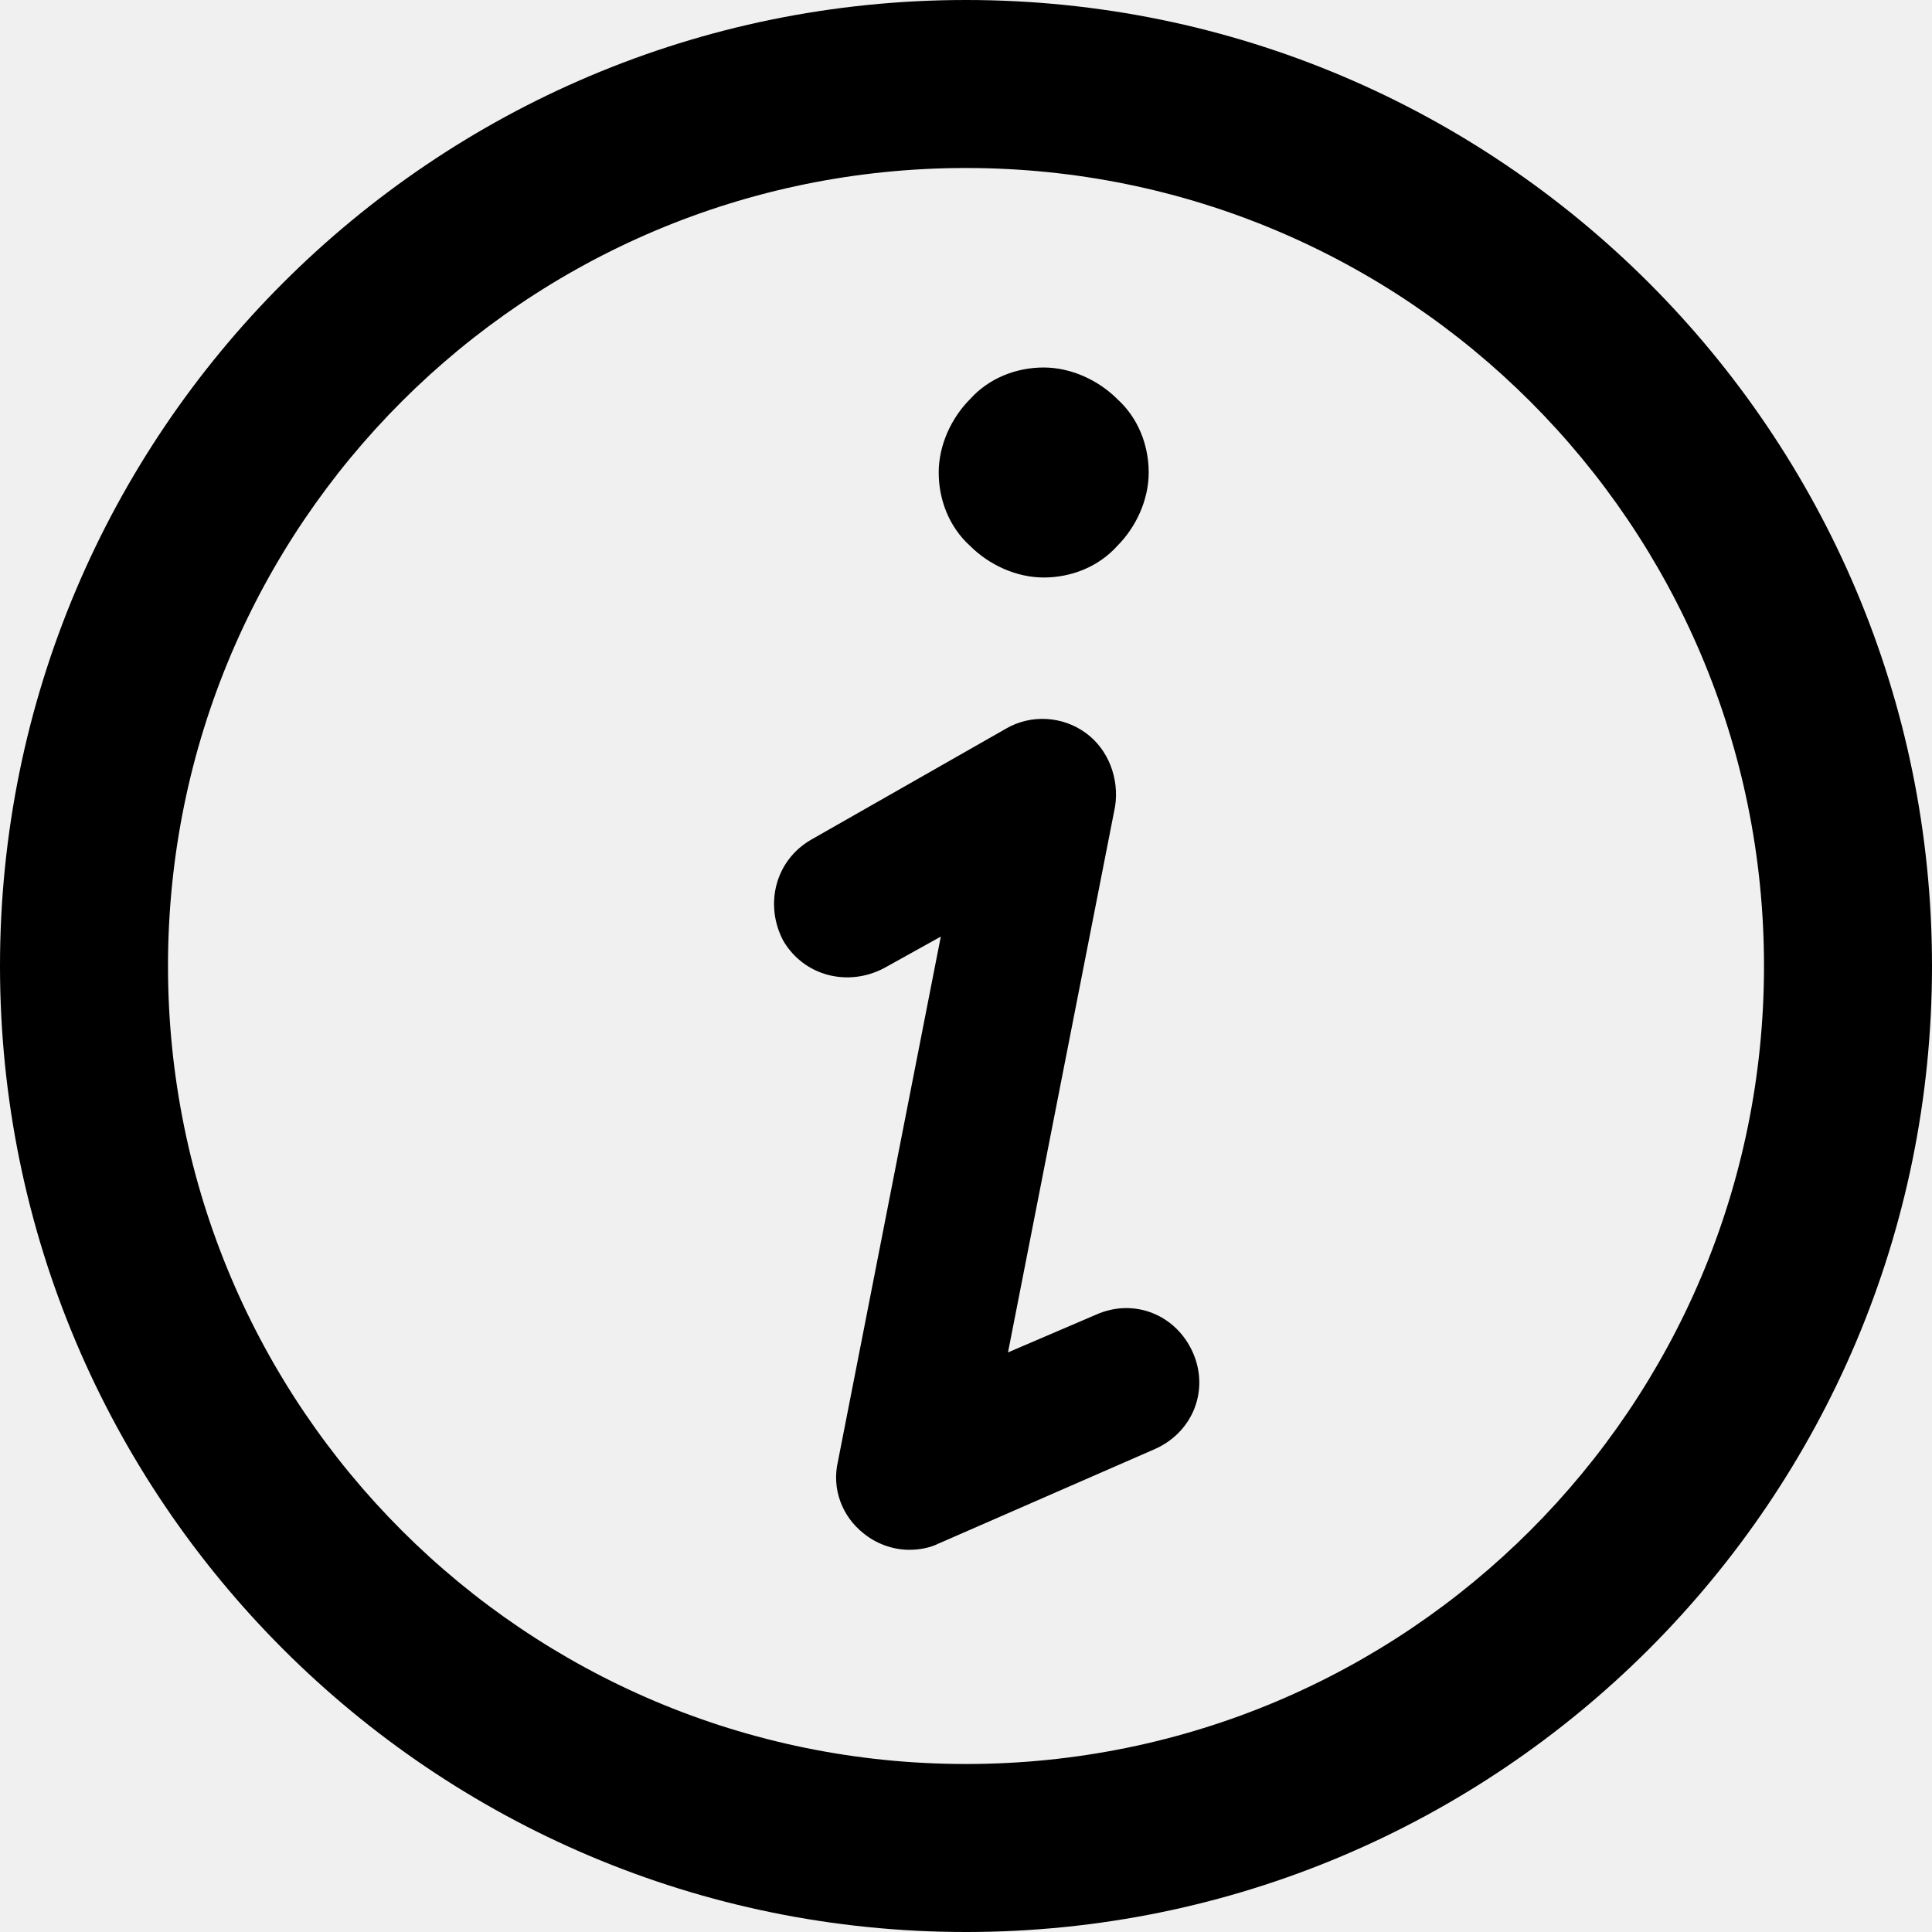
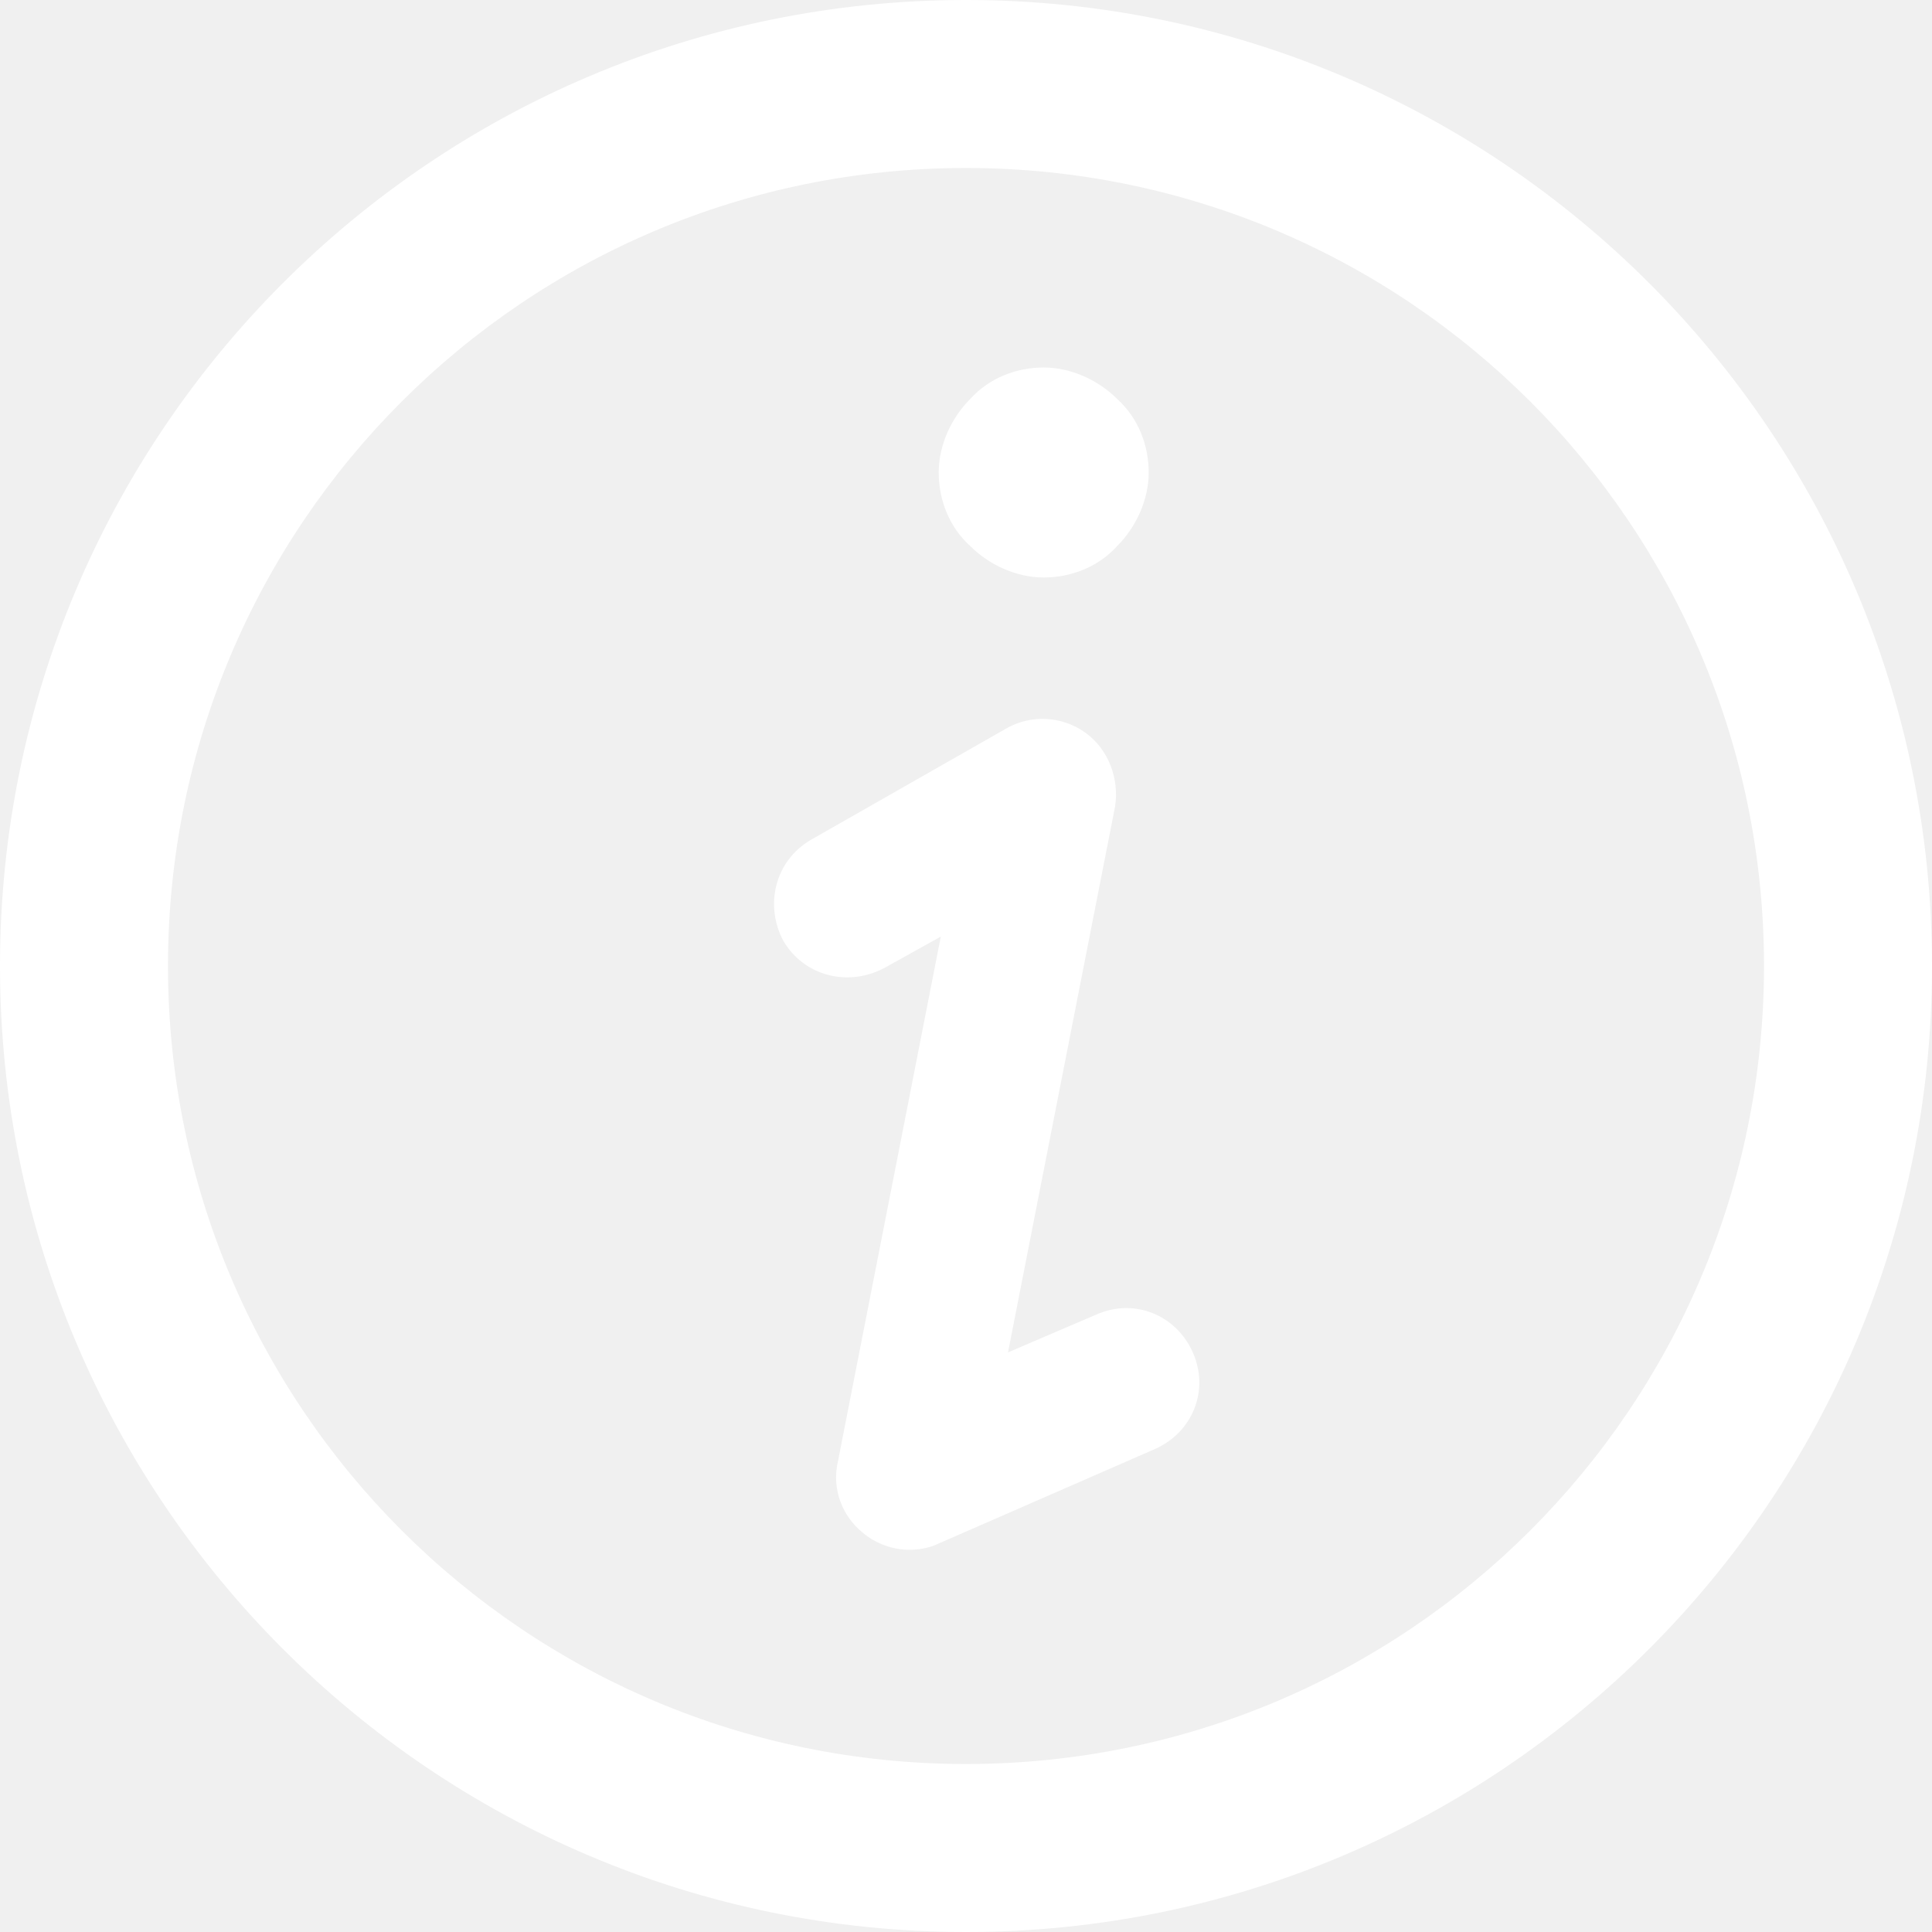
<svg xmlns="http://www.w3.org/2000/svg" fill="#000000" version="1.1" id="Layer_1" width="800px" height="800px" viewBox="0 0 92 92" enable-background="new 0 0 92 92" xml:space="preserve">
-   <path id="XMLID_89_" d="M43.3,73.8c-0.8,0-1.6-0.3-2.2-0.8c-1-0.8-1.5-2.1-1.2-3.4l4.9-25l-2.7,1.5c-1.7,0.9-3.8,0.4-4.8-1.3  c-0.9-1.7-0.4-3.8,1.3-4.8l9.3-5.3c1.2-0.7,2.7-0.6,3.8,0.2c1.1,0.8,1.6,2.2,1.4,3.5L48,64.4l4.2-1.8c1.8-0.8,3.8,0,4.6,1.8  c0.8,1.8,0,3.8-1.8,4.6l-10.3,4.5C44.3,73.7,43.8,73.8,43.3,73.8z M53.2,26c0.9-0.9,1.5-2.2,1.5-3.5c0-1.3-0.5-2.6-1.5-3.5  c-0.9-0.9-2.2-1.5-3.5-1.5c-1.3,0-2.6,0.5-3.5,1.5c-0.9,0.9-1.5,2.2-1.5,3.5c0,1.3,0.5,2.6,1.5,3.5c0.9,0.9,2.2,1.5,3.5,1.5  C51,27.5,52.3,27,53.2,26z M92,46C92,20.6,71.4,0,46,0S0,20.6,0,46s20.6,46,46,46S92,71.4,92,46z M84,46c0,21-17,38-38,38S8,67,8,46  S25,8,46,8S84,25,84,46z" />
+   <defs id="defs1" />
+   <path id="XMLID_89_" d="M43.3,73.8c-0.8,0-1.6-0.3-2.2-0.8c-1-0.8-1.5-2.1-1.2-3.4l4.9-25l-2.7,1.5c-1.7,0.9-3.8,0.4-4.8-1.3  c-0.9-1.7-0.4-3.8,1.3-4.8l9.3-5.3c1.2-0.7,2.7-0.6,3.8,0.2c1.1,0.8,1.6,2.2,1.4,3.5L48,64.4l4.2-1.8c1.8-0.8,3.8,0,4.6,1.8  c0.8,1.8,0,3.8-1.8,4.6l-10.3,4.5C44.3,73.7,43.8,73.8,43.3,73.8z M53.2,26c0.9-0.9,1.5-2.2,1.5-3.5c0-1.3-0.5-2.6-1.5-3.5  c-0.9-0.9-2.2-1.5-3.5-1.5c-1.3,0-2.6,0.5-3.5,1.5c-0.9,0.9-1.5,2.2-1.5,3.5c0,1.3,0.5,2.6,1.5,3.5c0.9,0.9,2.2,1.5,3.5,1.5  C51,27.5,52.3,27,53.2,26z M92,46C92,20.6,71.4,0,46,0S0,20.6,0,46s20.6,46,46,46S92,71.4,92,46z M84,46c0,21-17,38-38,38S8,67,8,46  S25,8,46,8S84,25,84,46z" style="fill:#ffffff" />
</svg>
